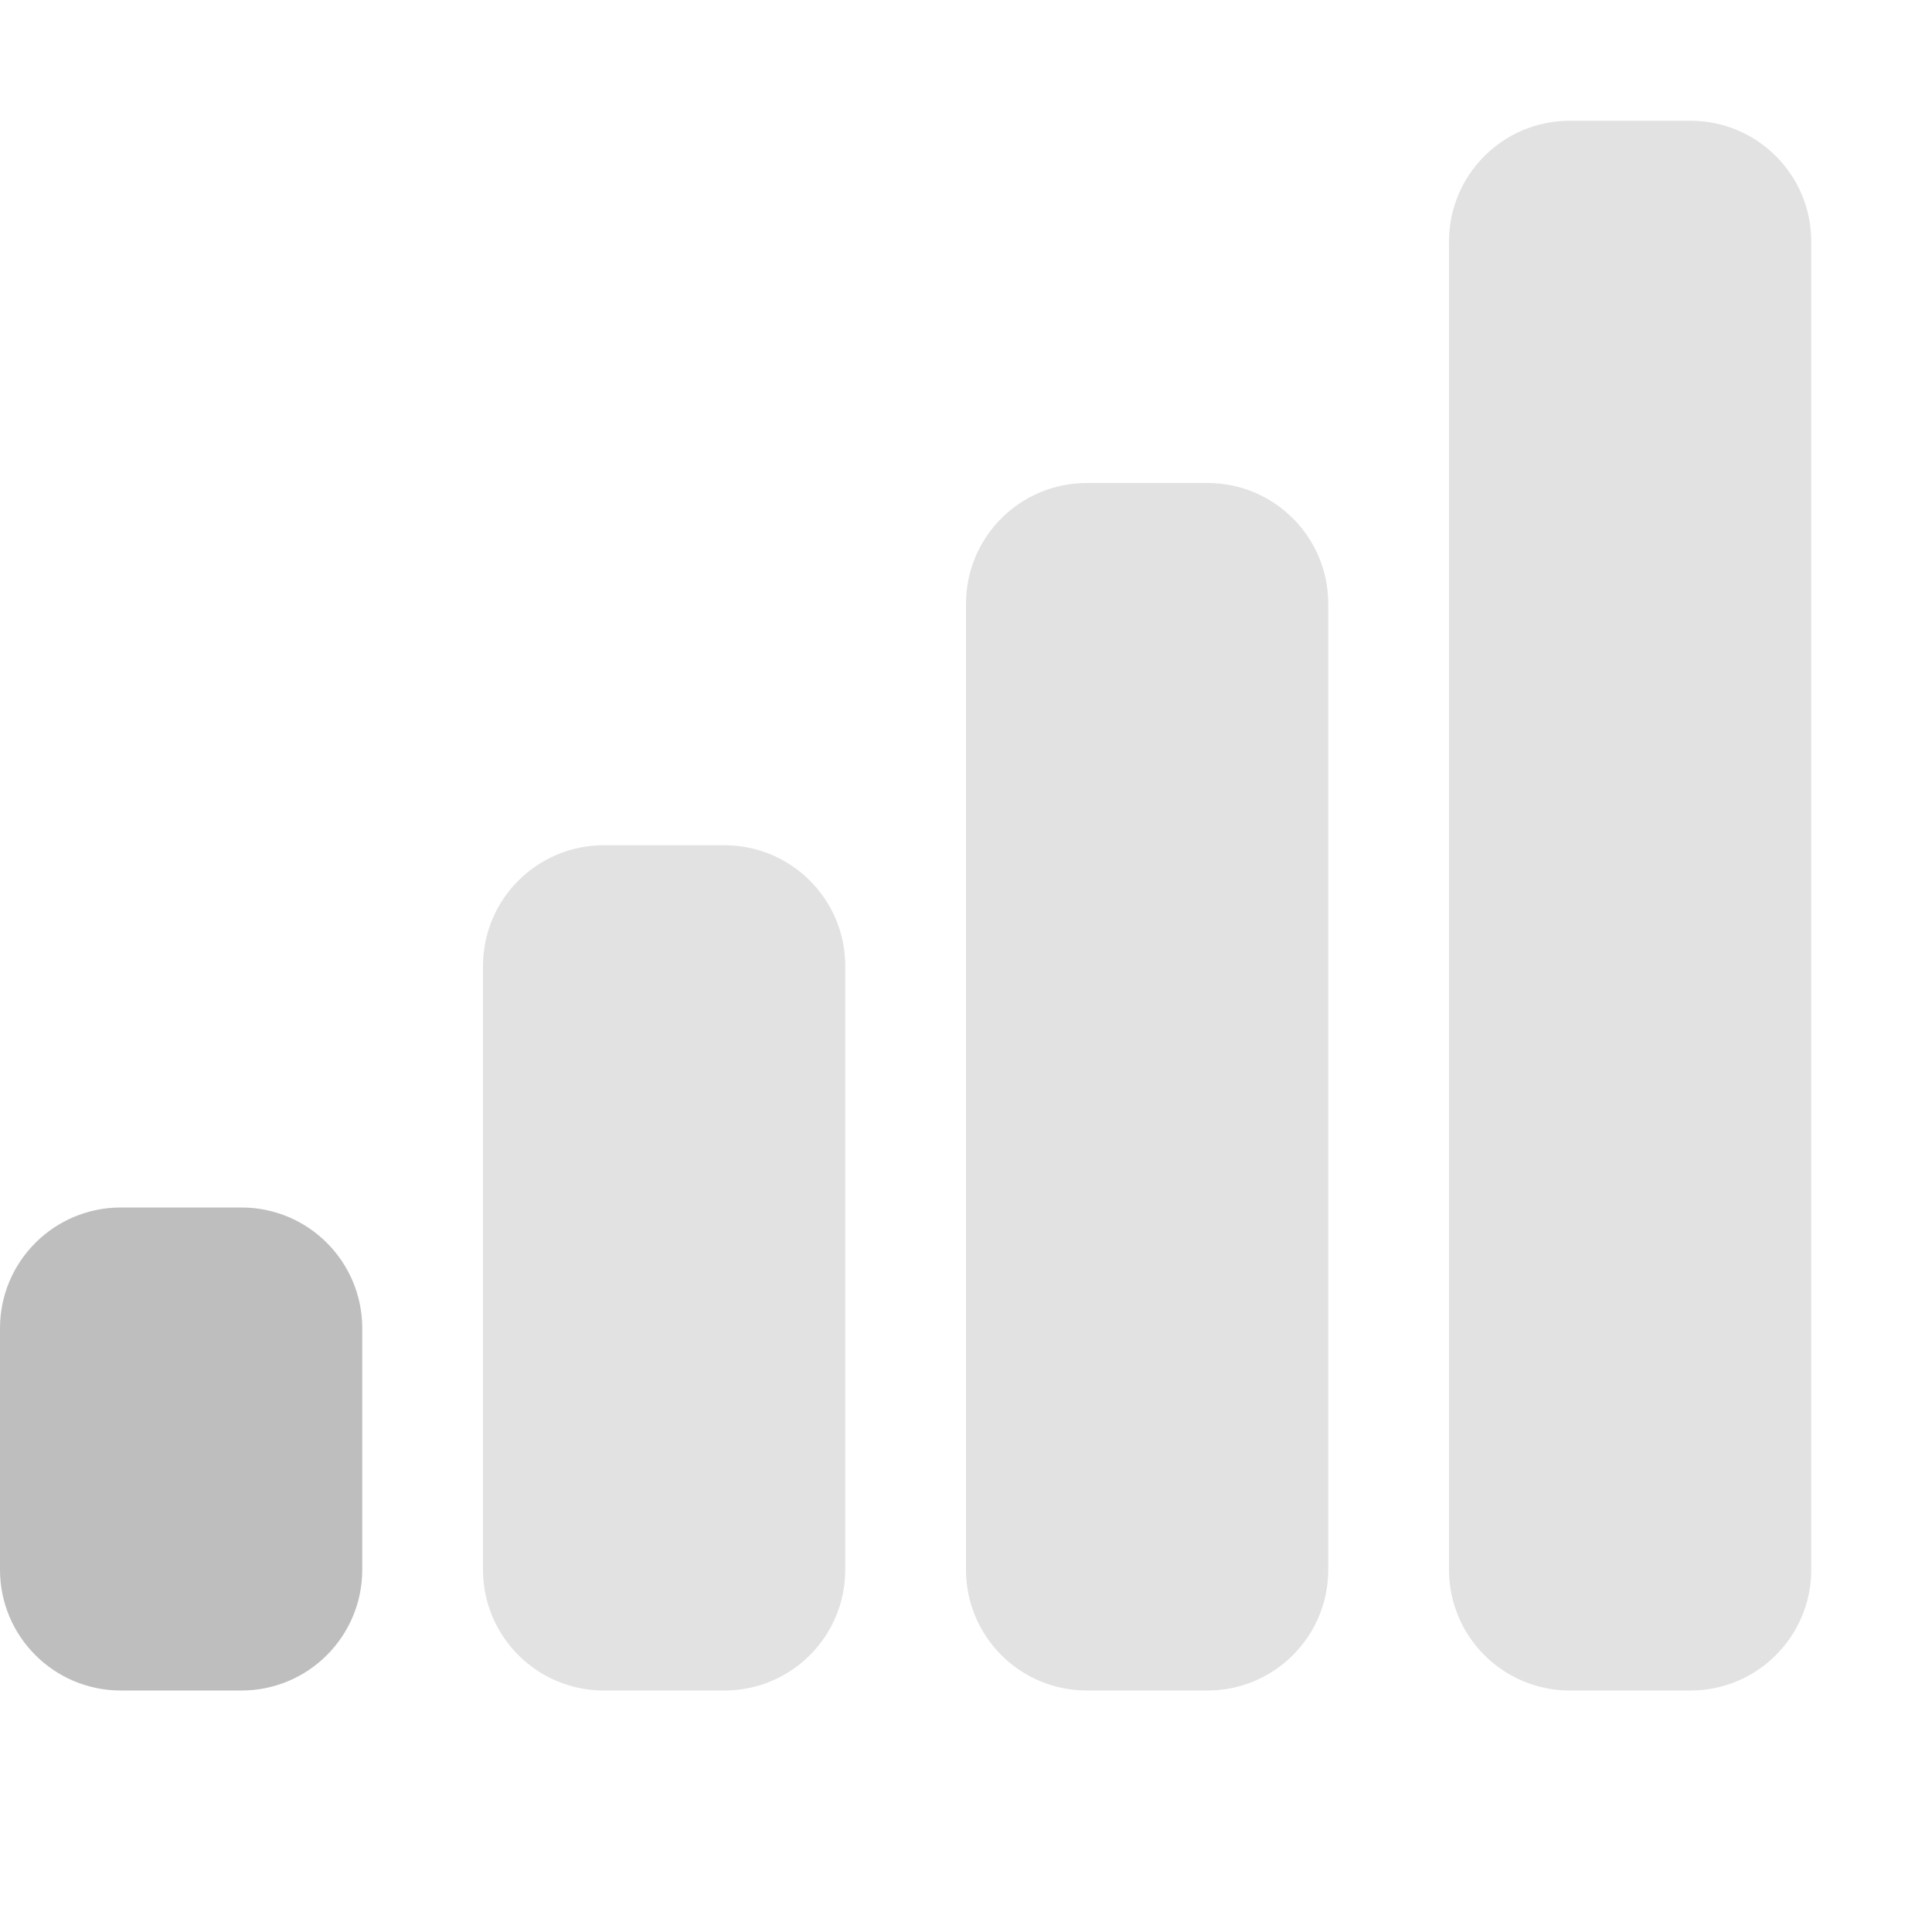
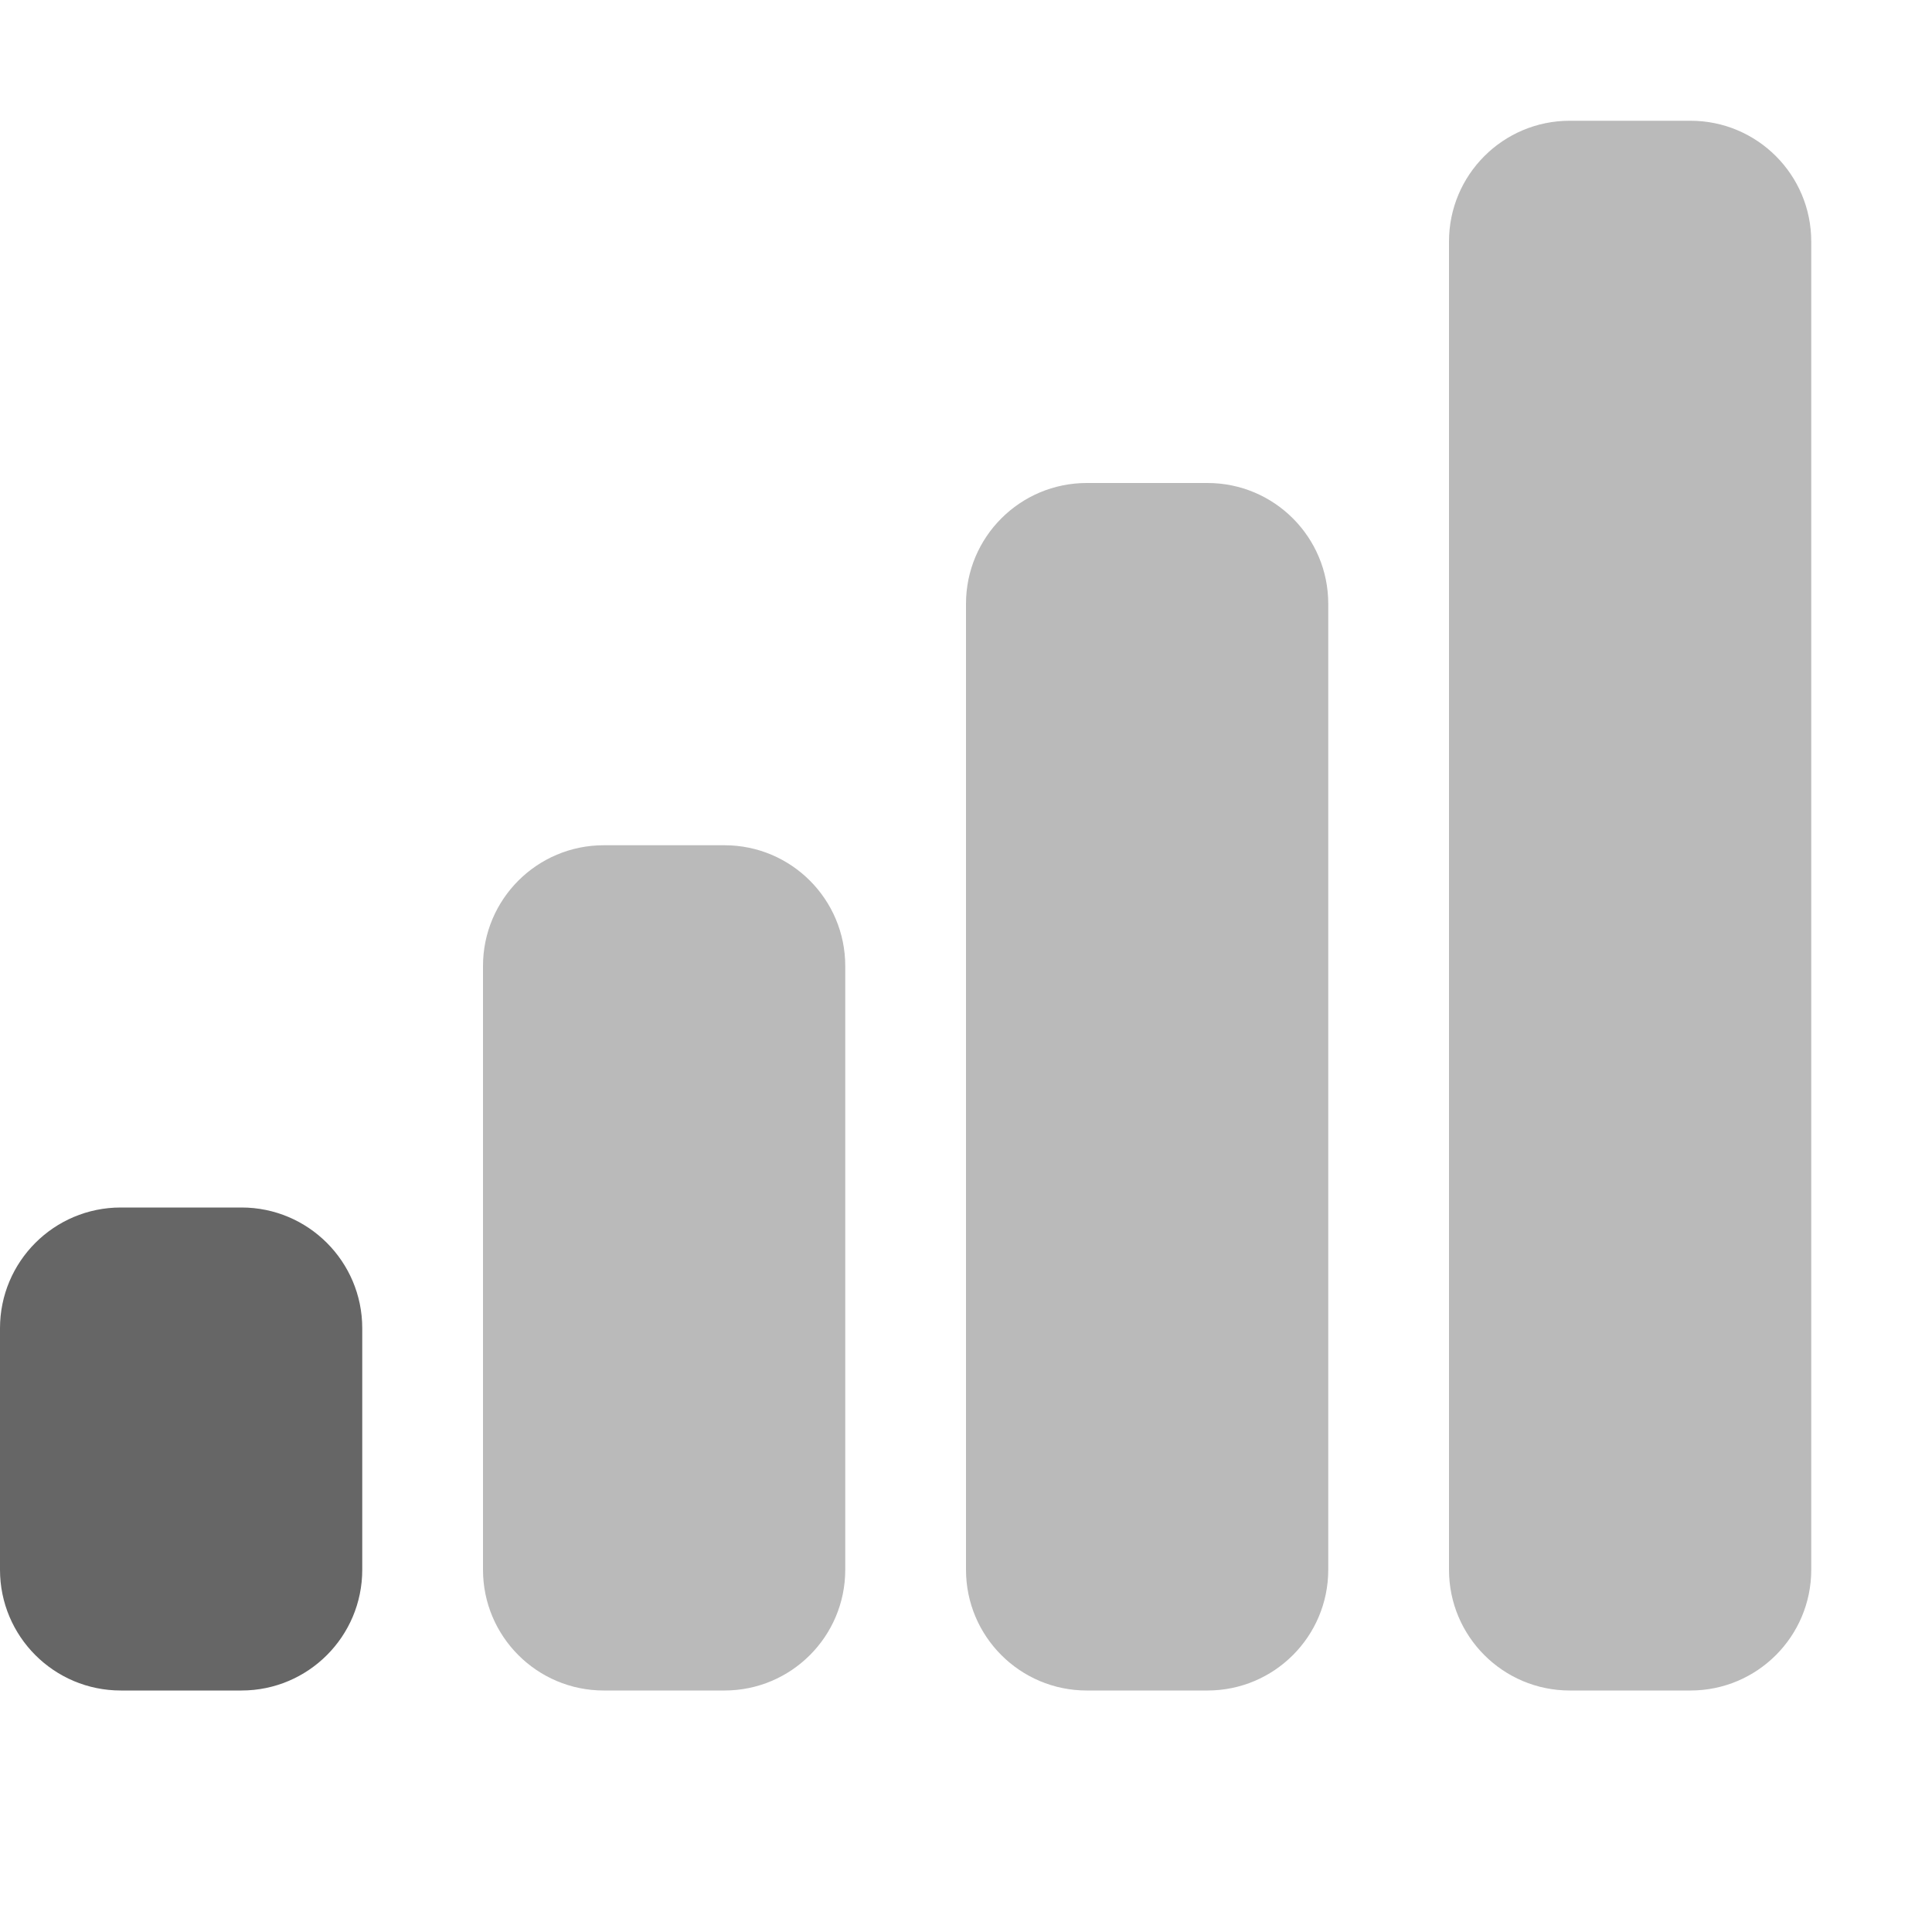
<svg xmlns="http://www.w3.org/2000/svg" height="16" width="16">
  <g>
-     <rect x="12" stroke-width="1" display="inline" rx="1" y="1" fill="#bebebe" color="#000000" fill-opacity="1" stroke="none" fill-rule="nonzero" height="13" visibility="visible" opacity="0.45" width="3" />
-     <rect x="8" stroke-width="1" display="inline" rx="1" y="4" fill="#bebebe" color="#000000" fill-opacity="1" stroke="none" fill-rule="nonzero" height="10" visibility="visible" opacity="0.45" width="3" />
-     <rect x="4" stroke-width="1" display="inline" rx="1" y="7" fill="#bebebe" color="#000000" fill-opacity="1" stroke="none" fill-rule="nonzero" height="7" visibility="visible" opacity="0.45" width="3" />
-     <rect stroke-width="1" display="inline" rx="1" y="10" fill="#bebebe" color="#000000" fill-opacity="1" stroke="none" fill-rule="nonzero" height="4" visibility="visible" opacity="1" width="3" />
+     <rect x="12" stroke-width="1" display="inline" rx="1" y="1" fill="#666666" color="#000000" fill-opacity="1" stroke="none" fill-rule="nonzero" height="13" visibility="visible" opacity="0.45" width="3" />
+     <rect x="8" stroke-width="1" display="inline" rx="1" y="4" fill="#666666" color="#000000" fill-opacity="1" stroke="none" fill-rule="nonzero" height="10" visibility="visible" opacity="0.45" width="3" />
+     <rect x="4" stroke-width="1" display="inline" rx="1" y="7" fill="#666666" color="#000000" fill-opacity="1" stroke="none" fill-rule="nonzero" height="7" visibility="visible" opacity="0.45" width="3" />
+     <rect stroke-width="1" display="inline" rx="1" y="10" fill="#666666" color="#000000" fill-opacity="1" stroke="none" fill-rule="nonzero" height="4" visibility="visible" opacity="1" width="3" />
  </g>
</svg>
